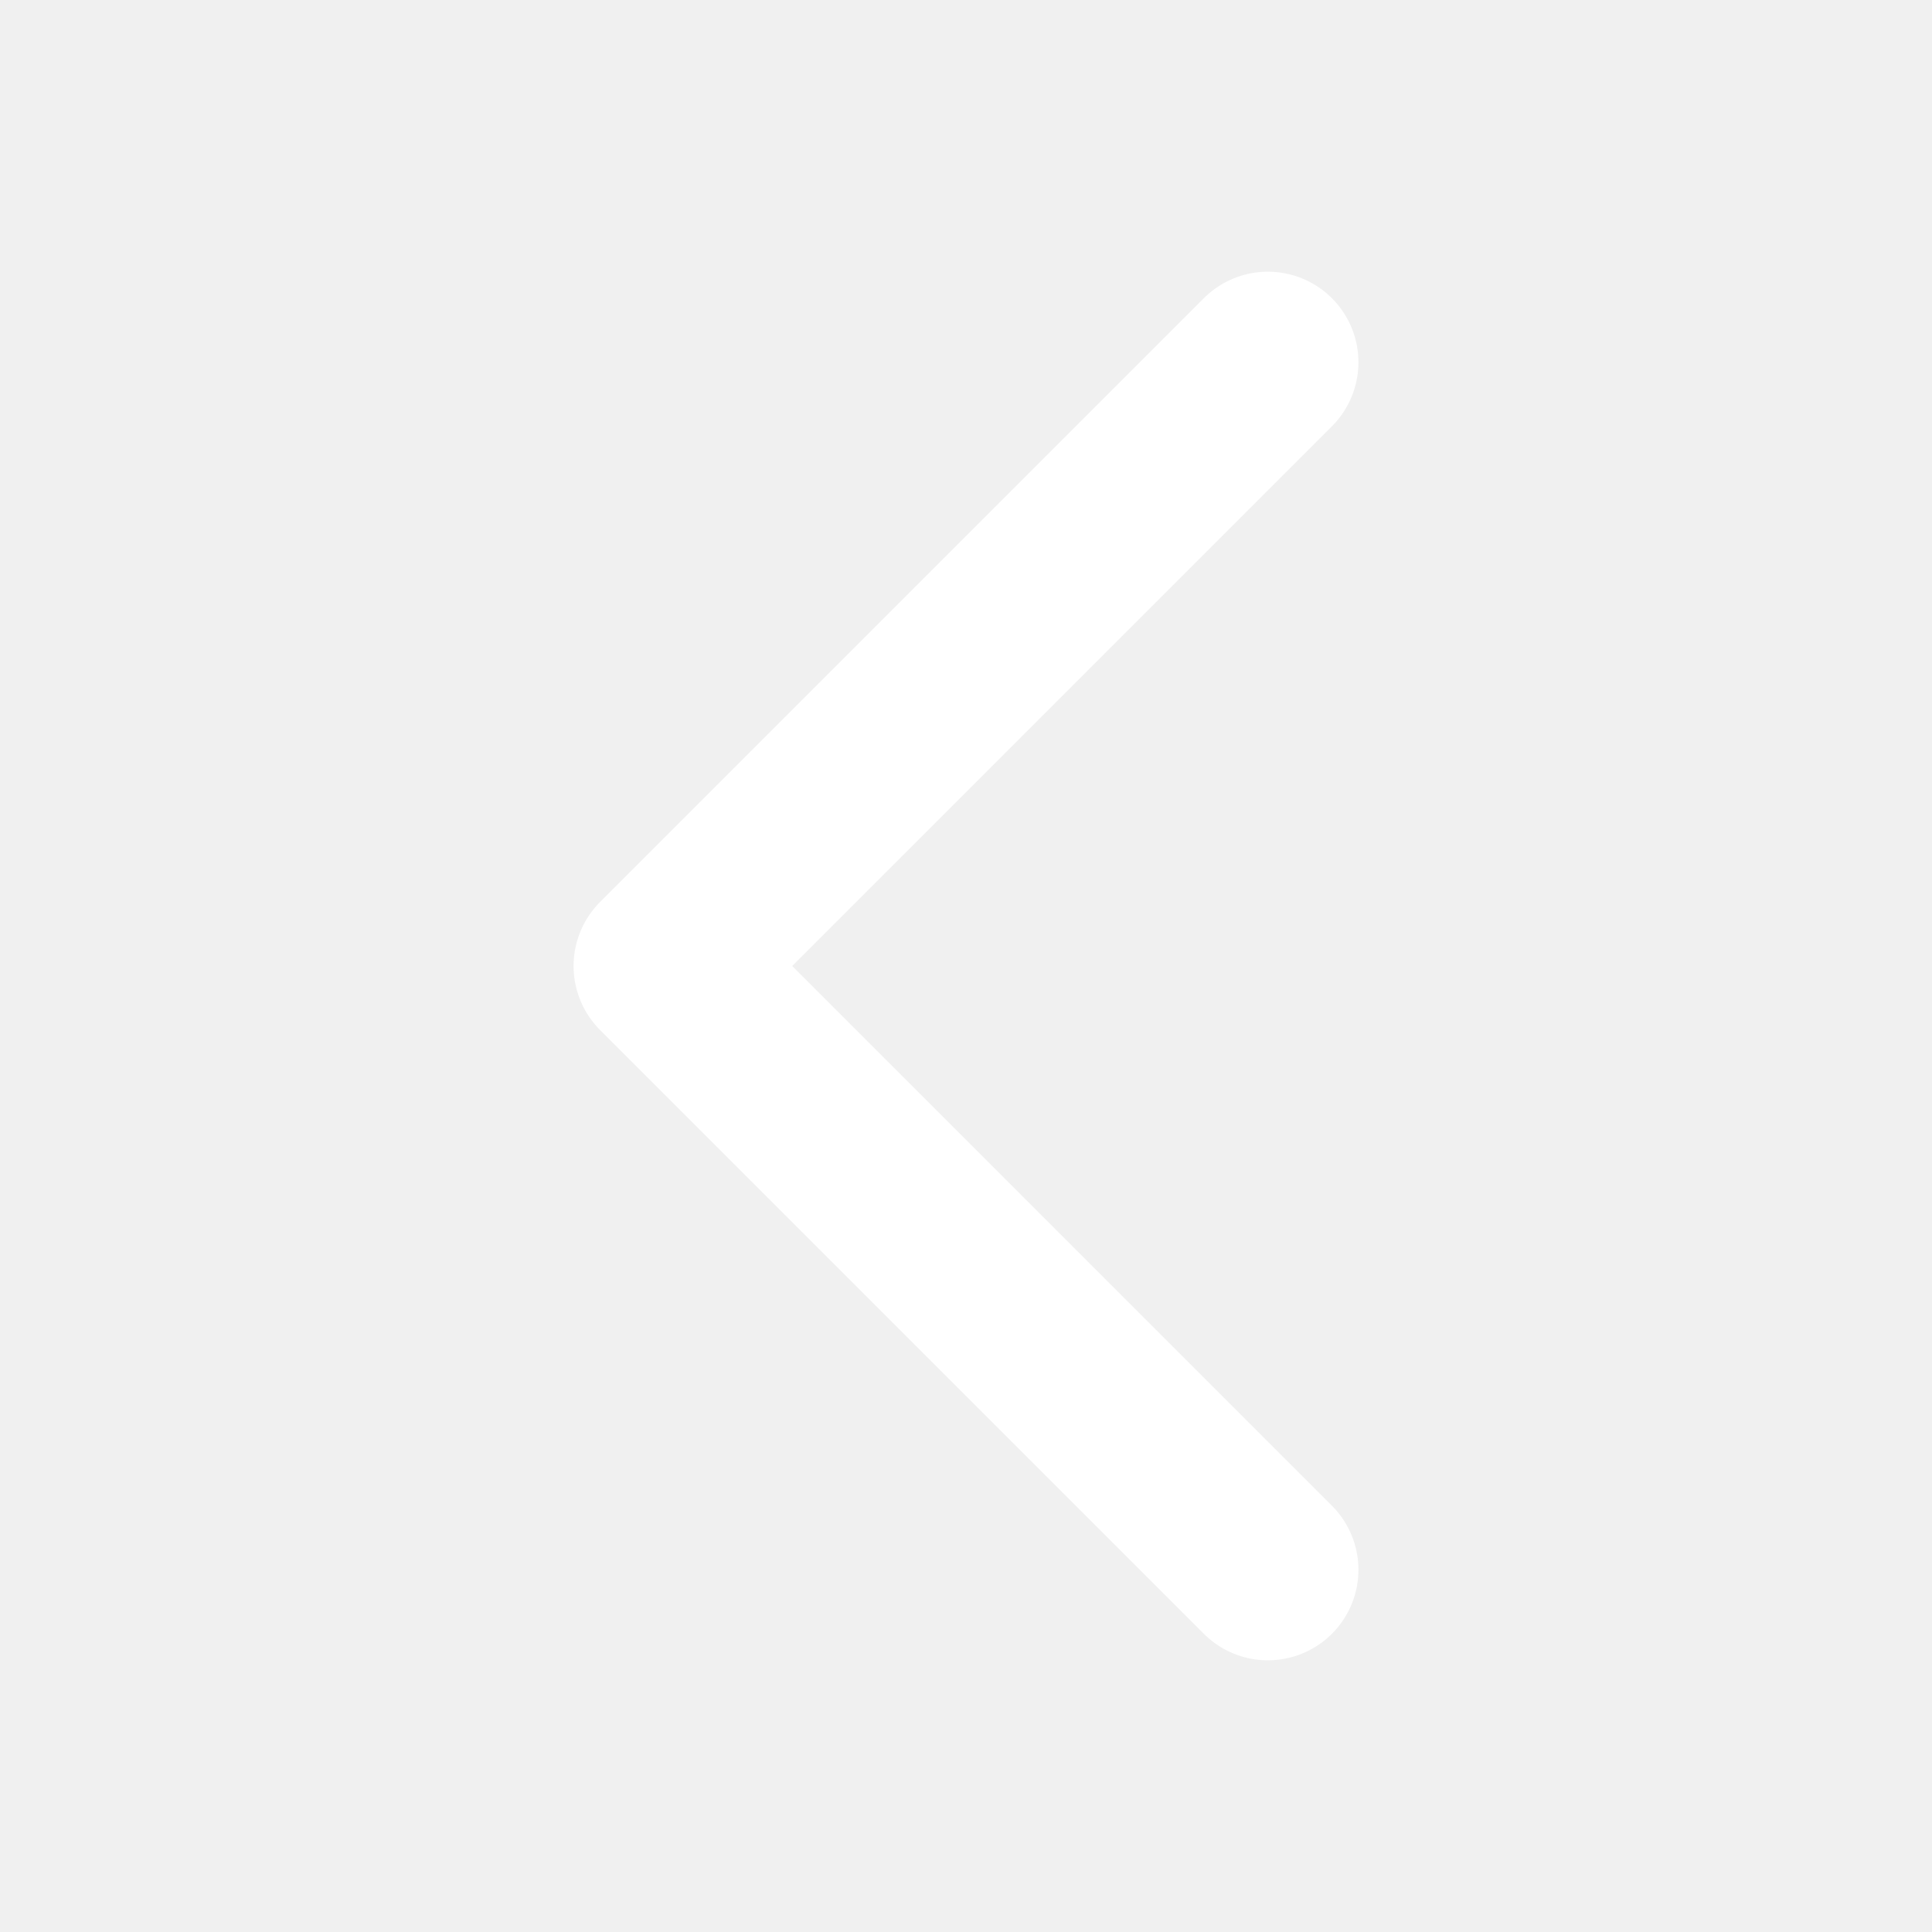
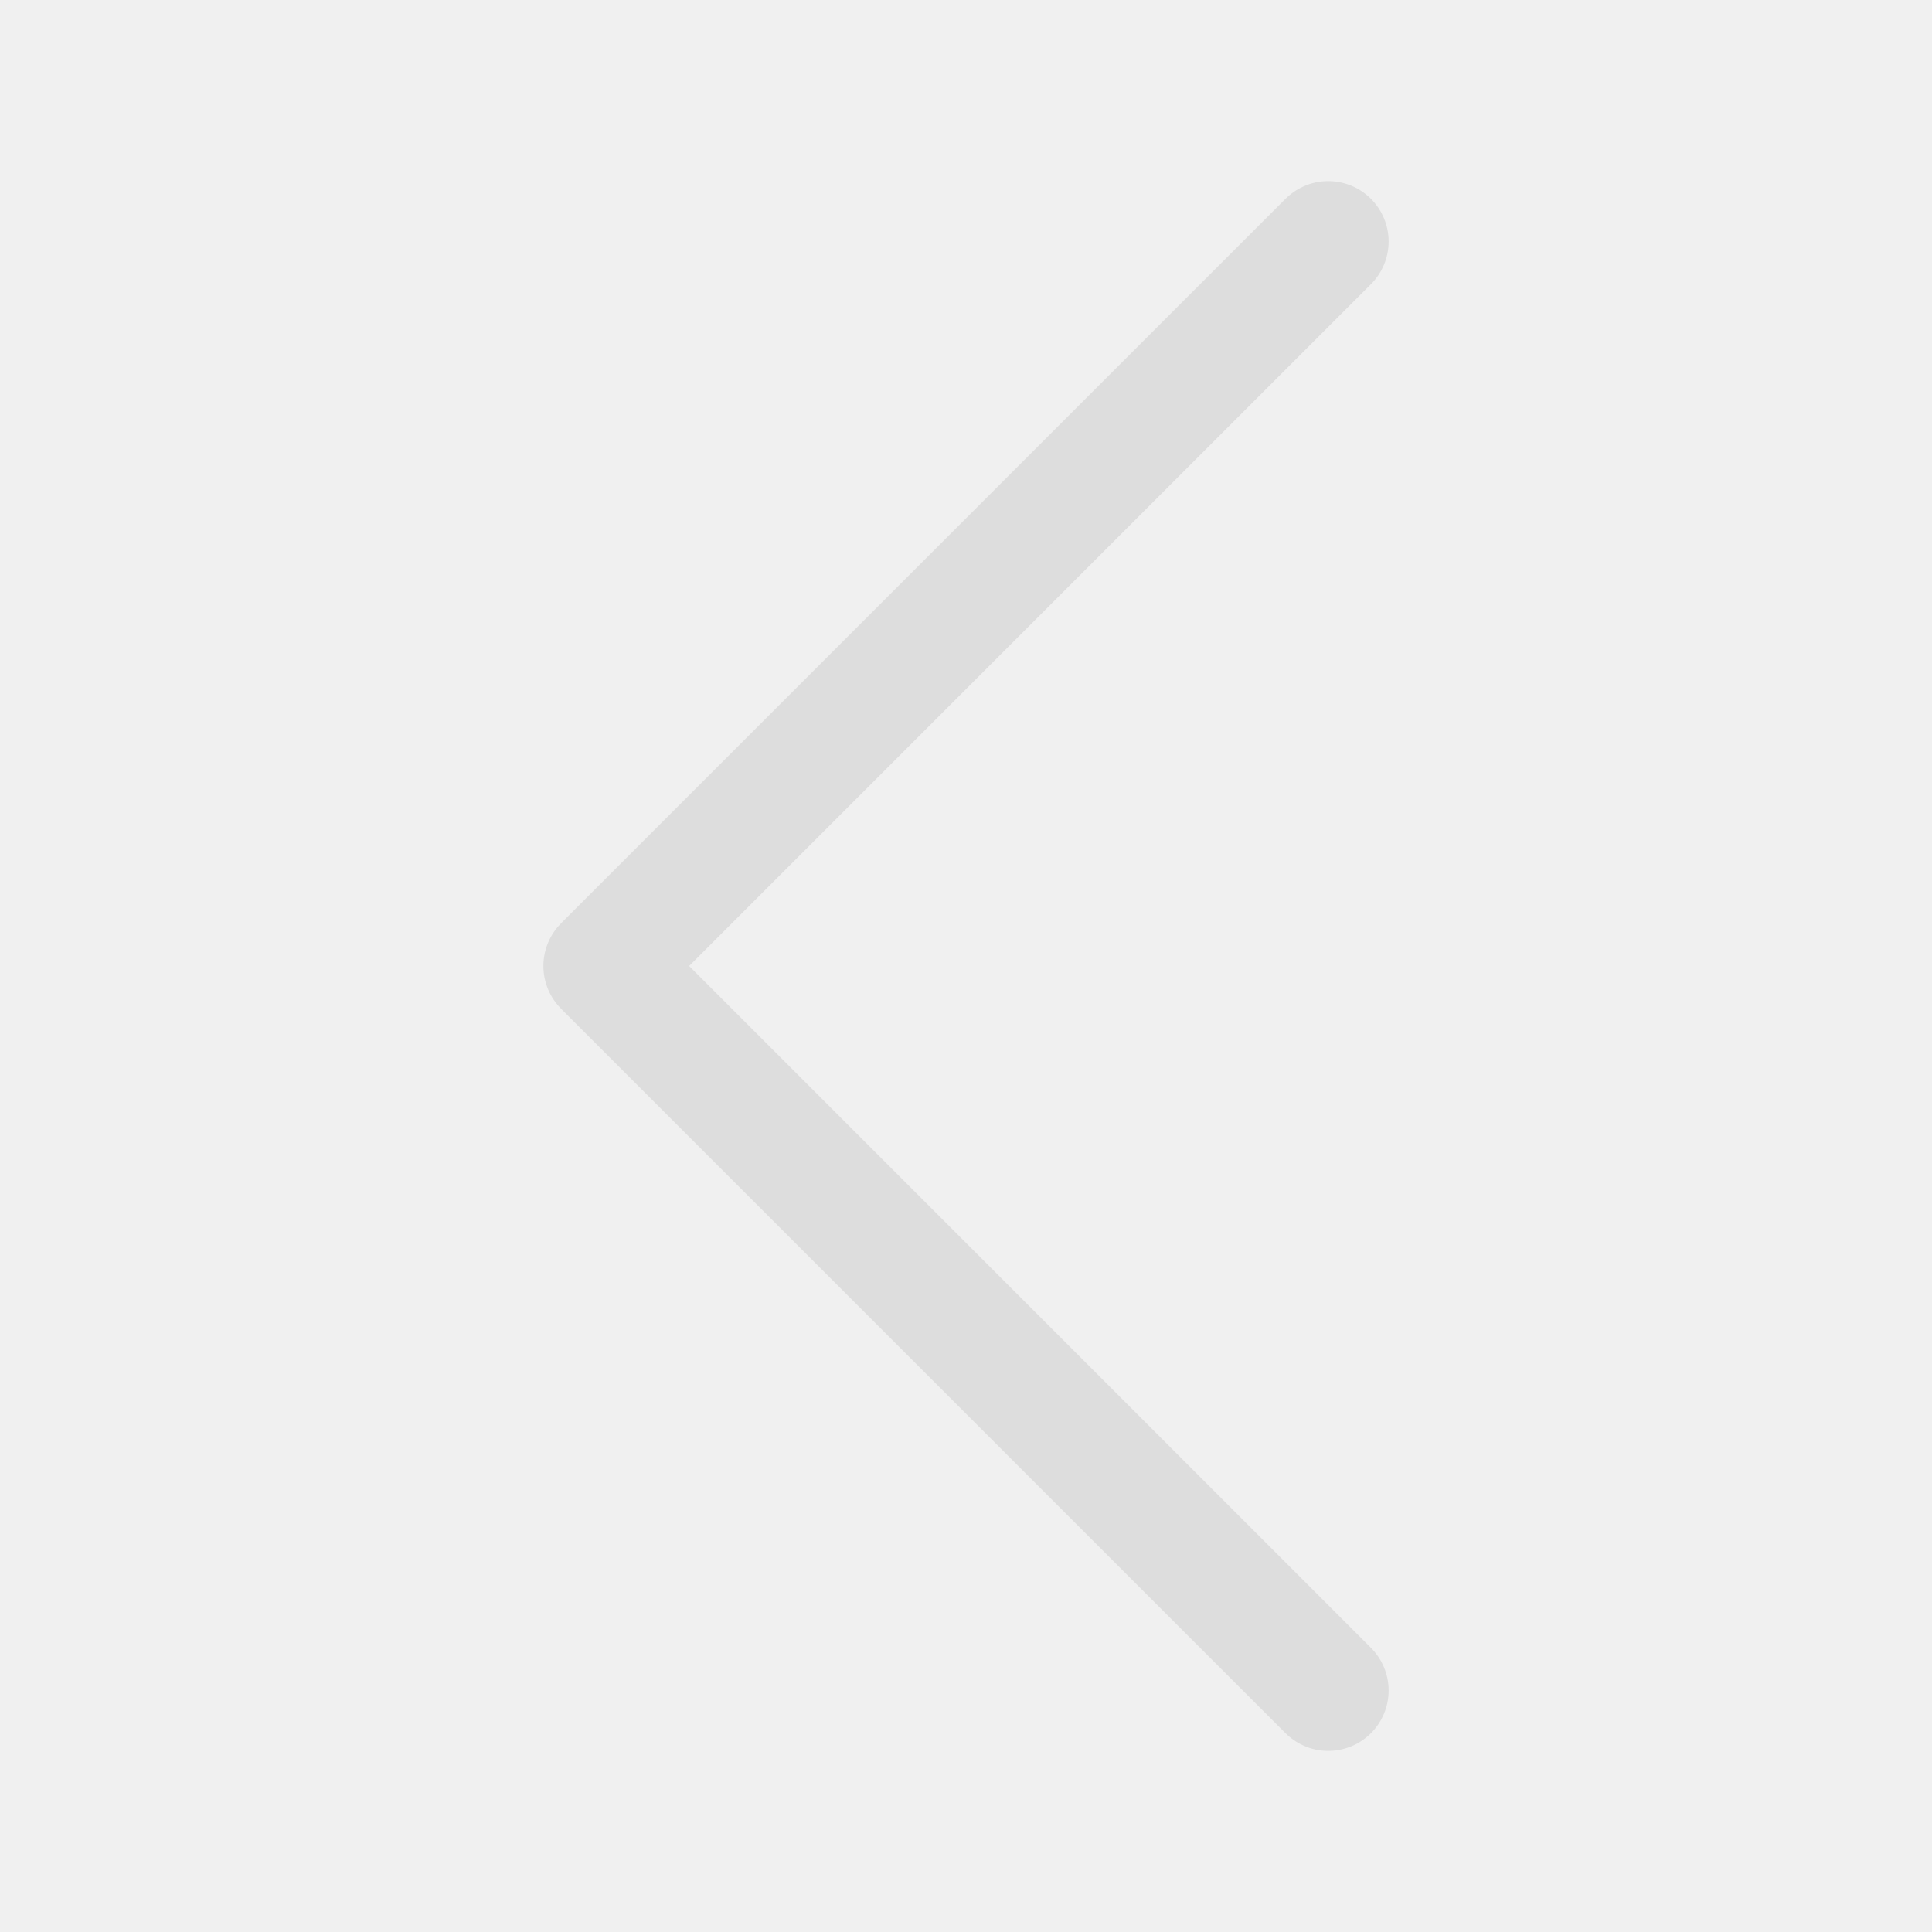
<svg xmlns="http://www.w3.org/2000/svg" width="16px" height="16px" viewBox="0 0 16 16" version="1.1">
-   <polyline points="10.5 3 5.5 8 10.5 13" fill="none" stroke="#FFFFFF" stroke-width="1.5" stroke-linecap="round" stroke-linejoin="round" />
+   <polyline points="11 2 5 8 11 14" fill="none" stroke="#DDDDDD" stroke-width="1" stroke-linecap="round" stroke-linejoin="round" />
</svg>
